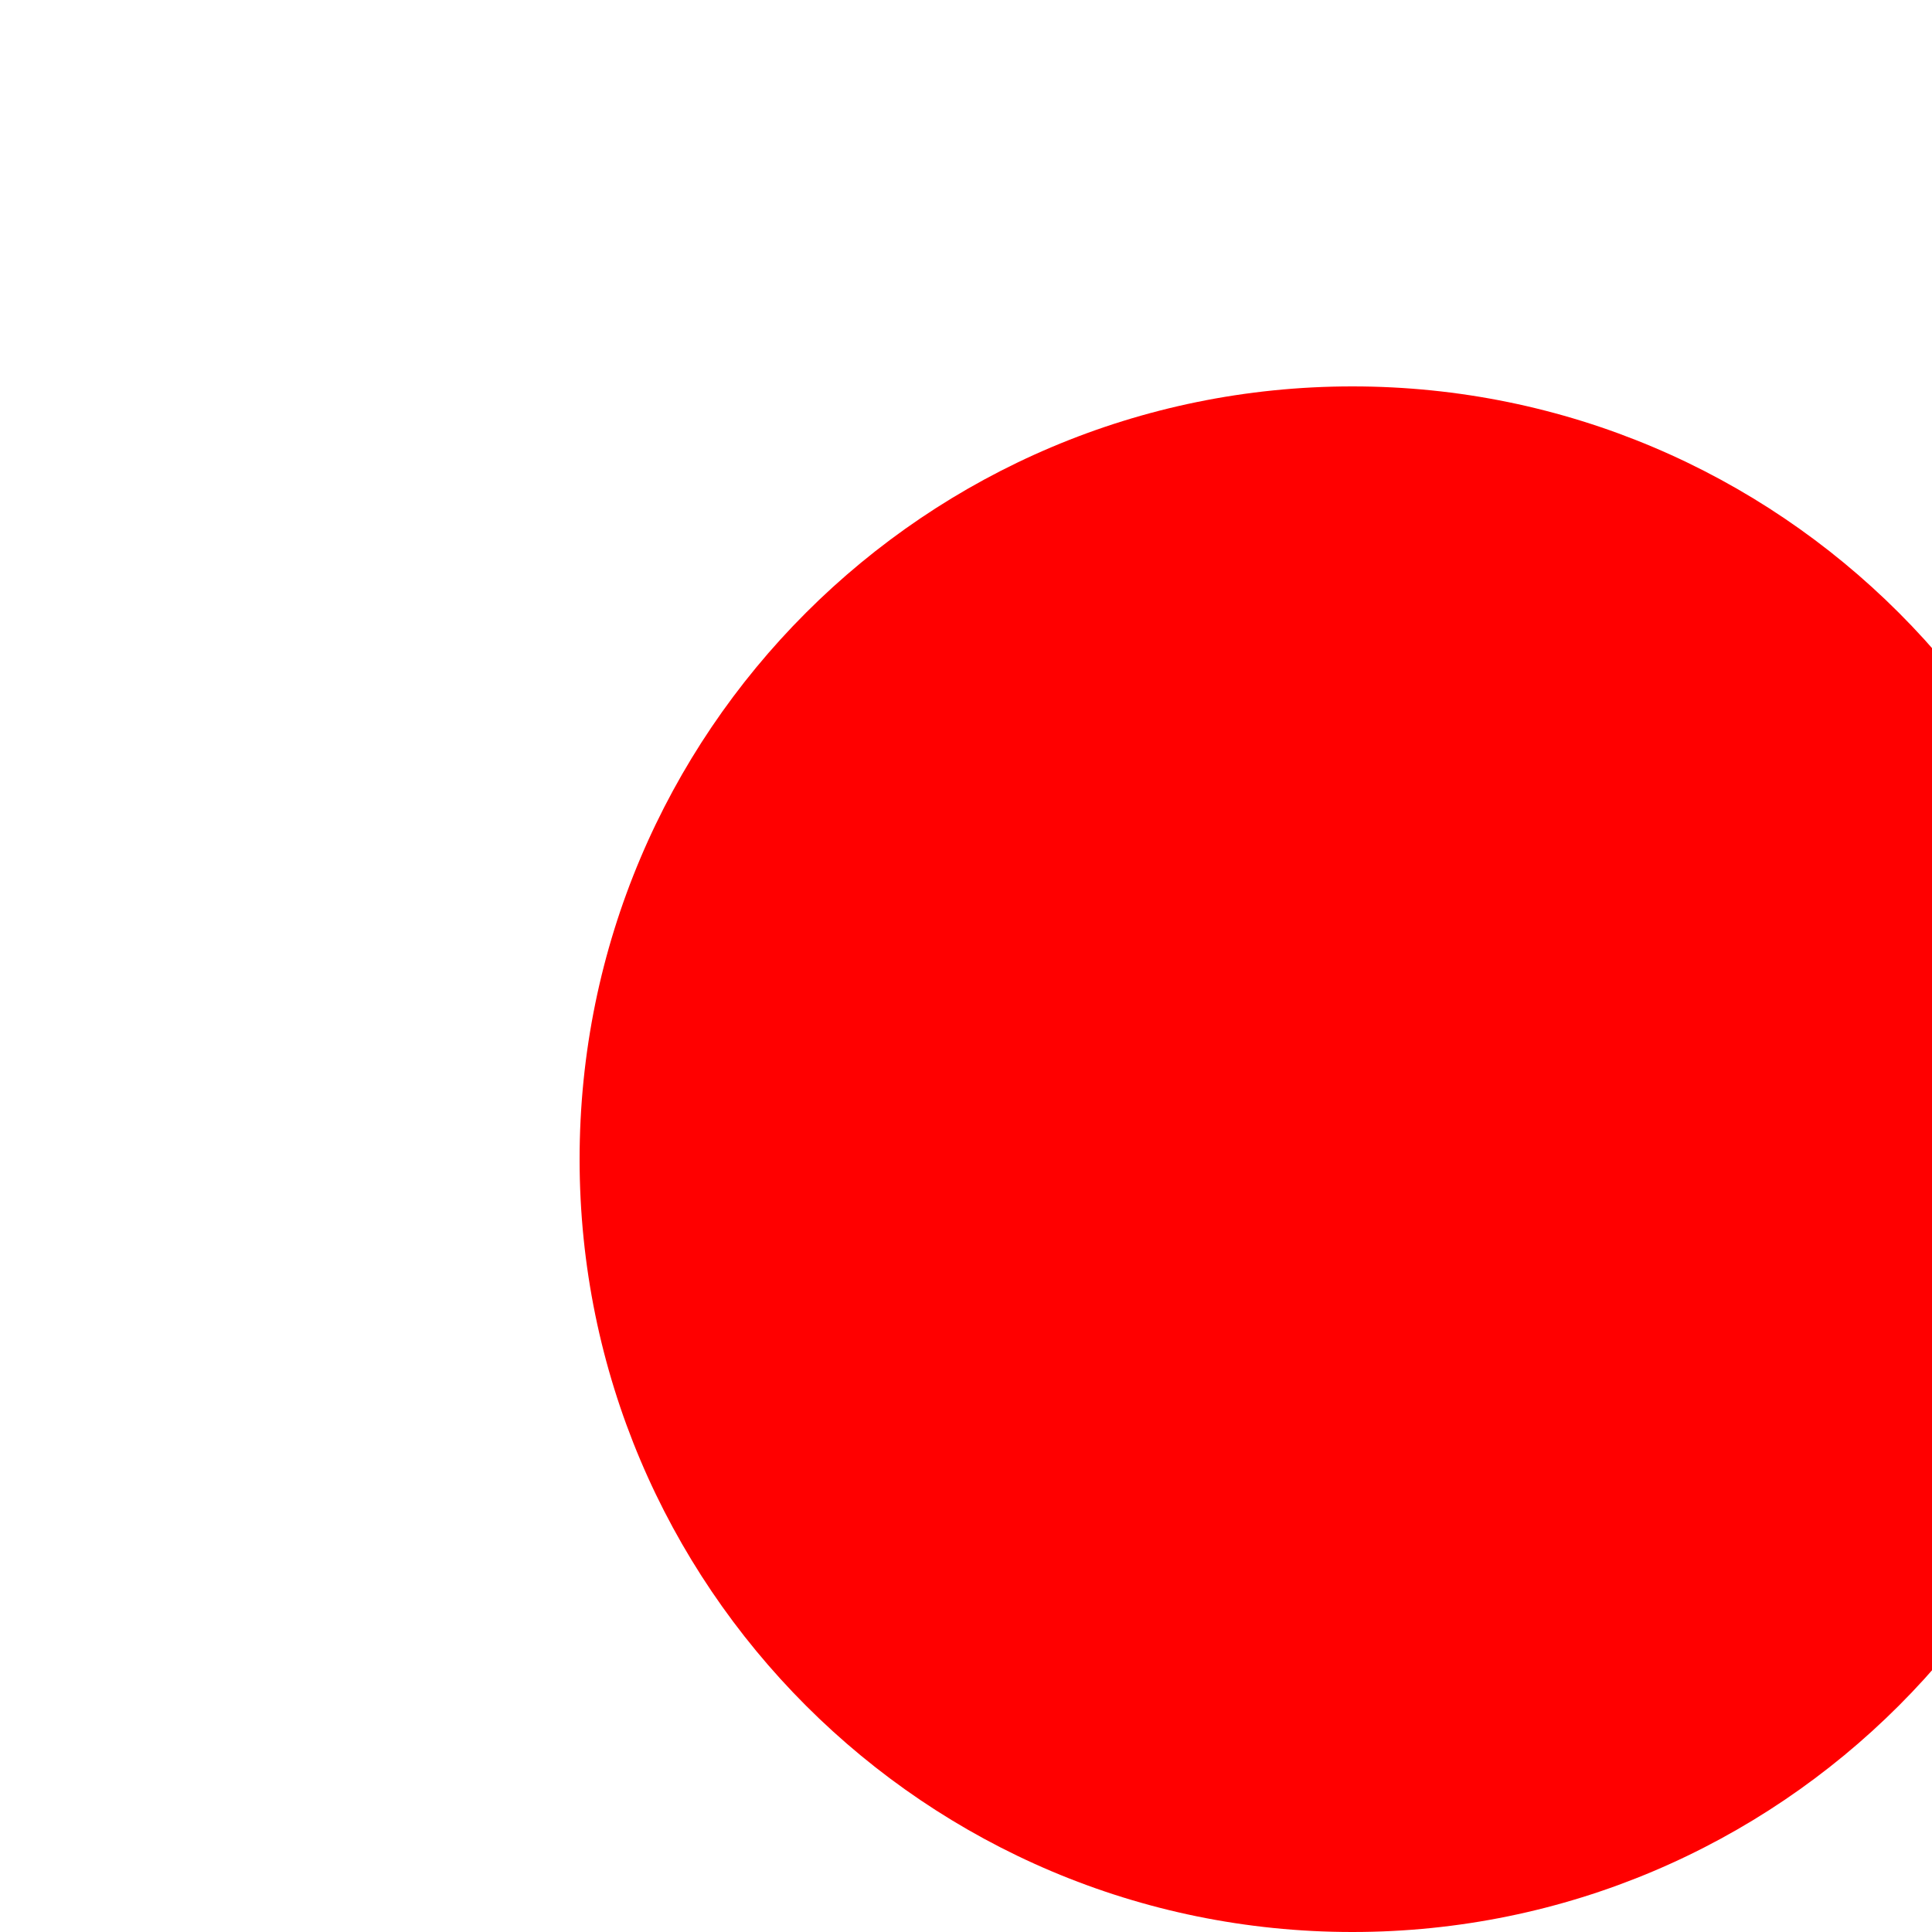
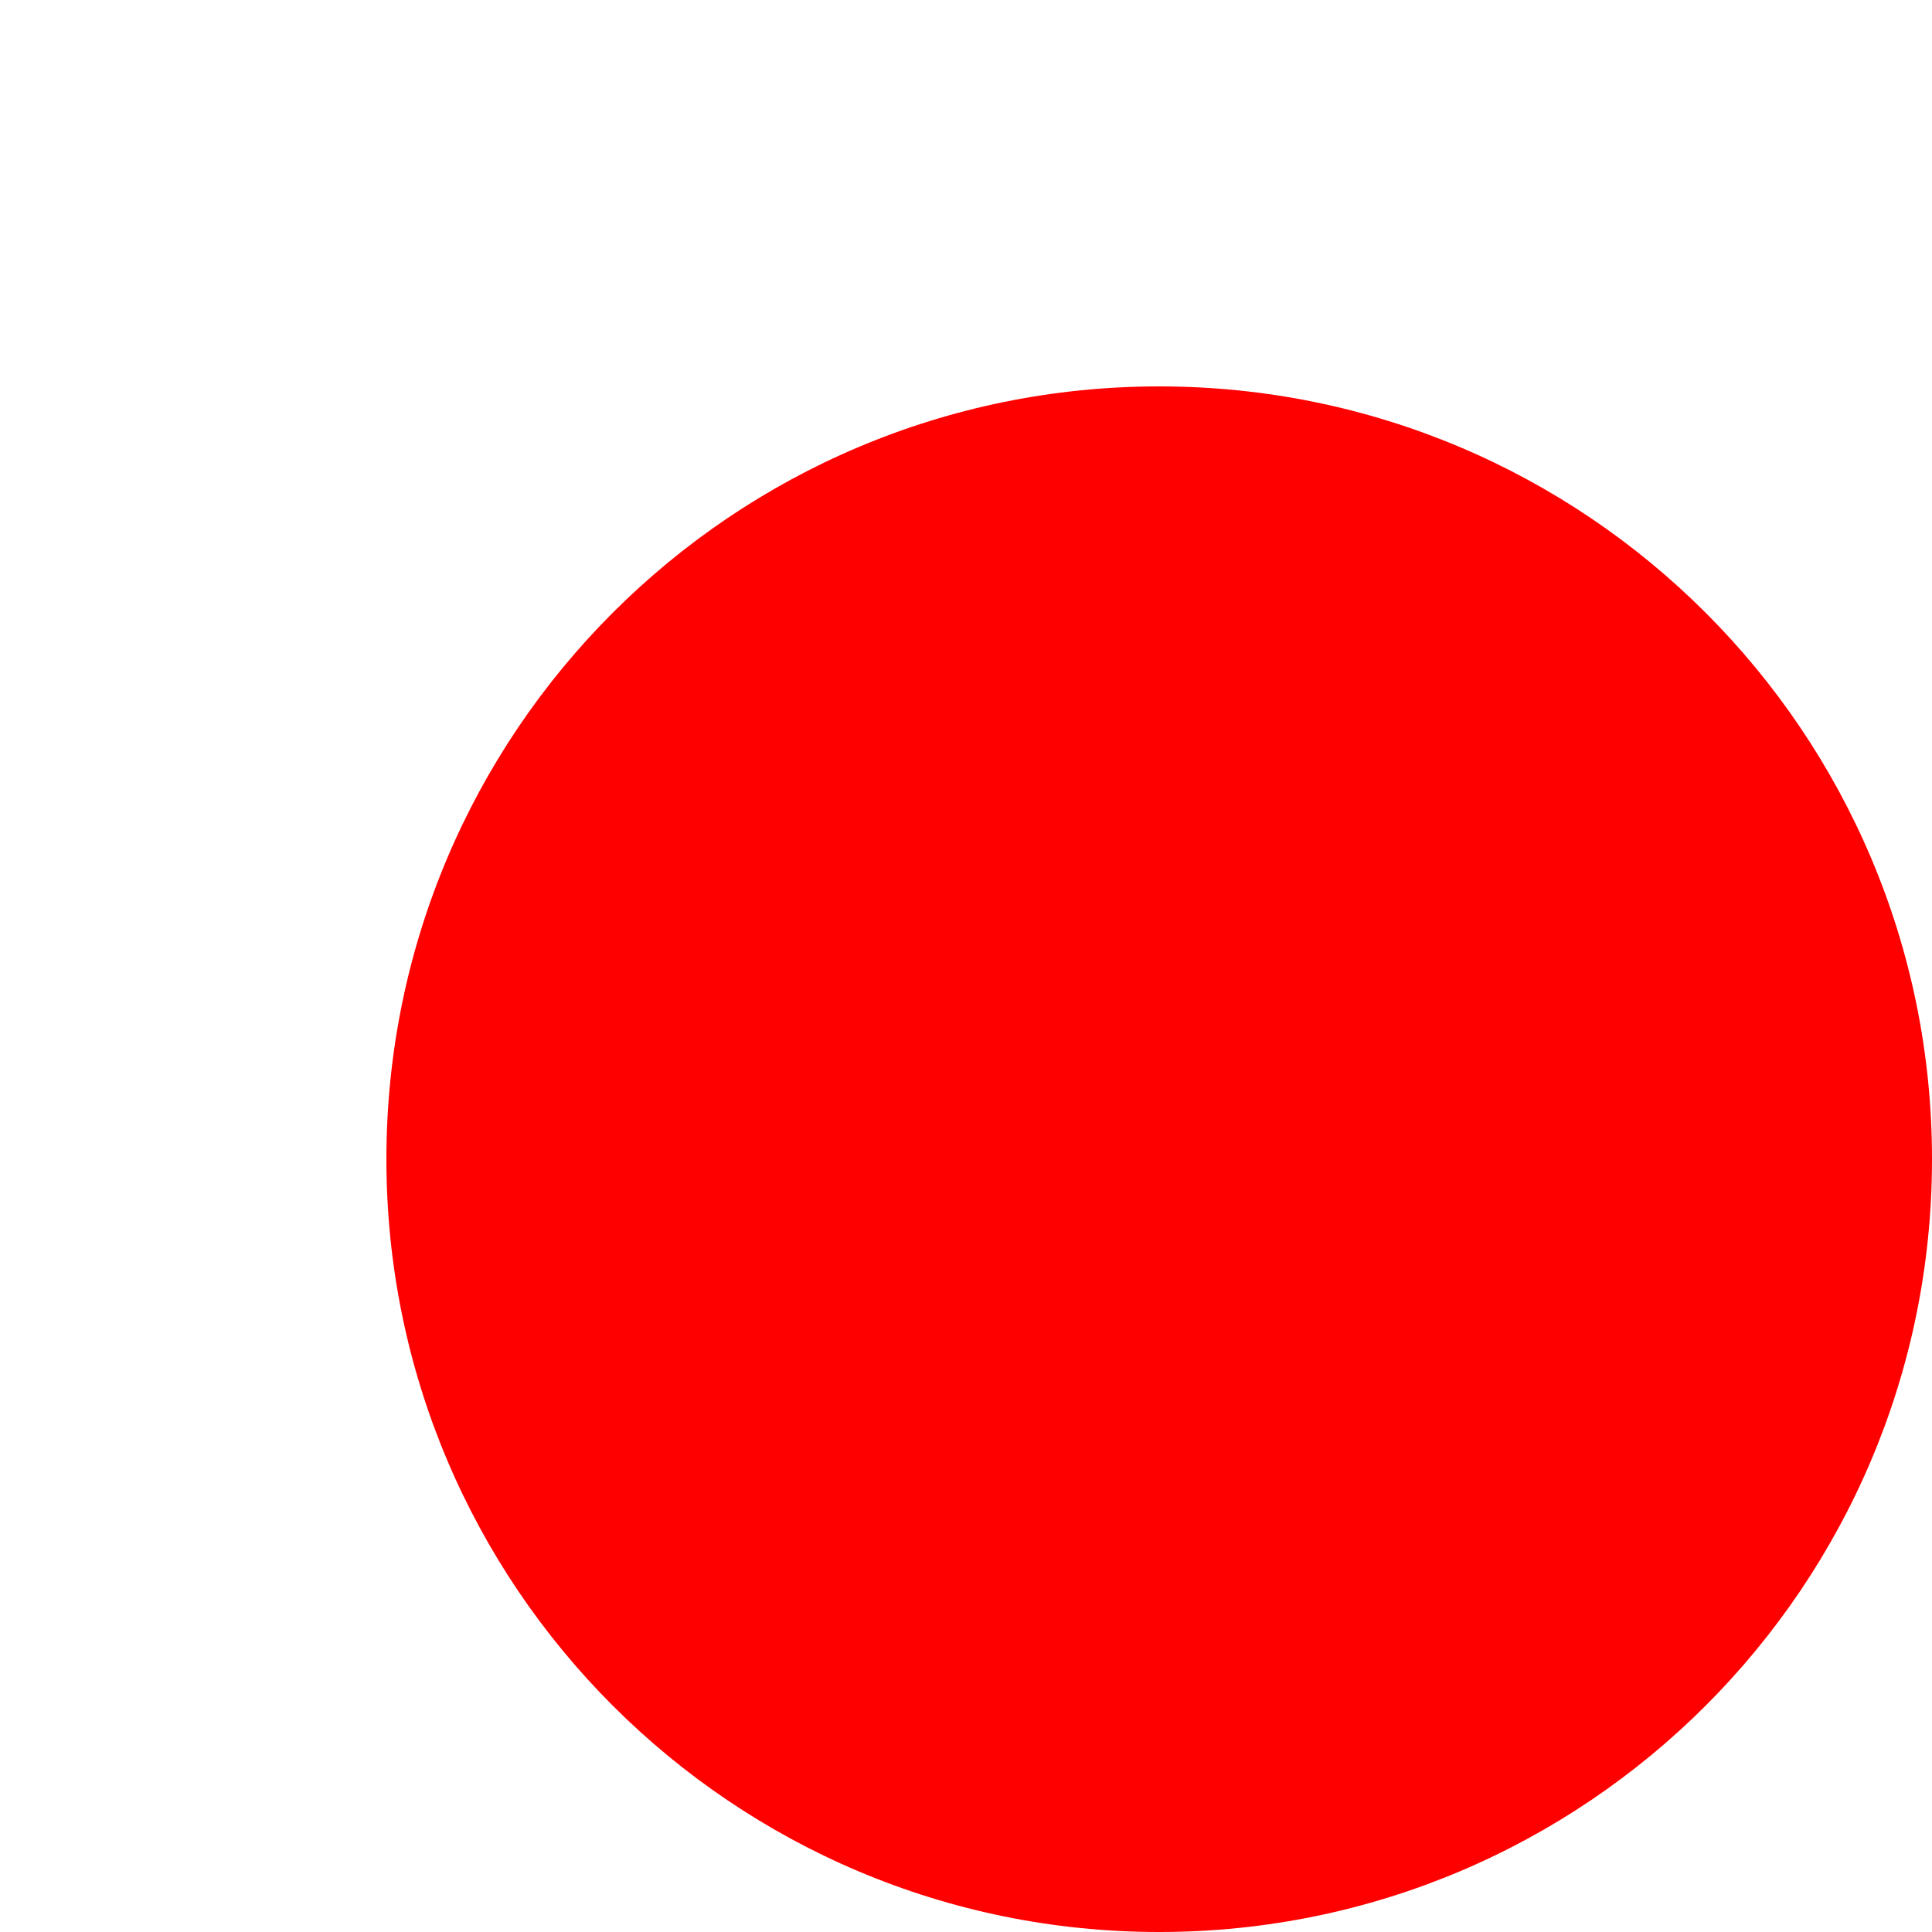
- <svg class="bottomBird">
+ <svg class="crow_b">
  <defs>
    <style>
-     .bottomBird {
+     .crow_b {
      left: 939px;
      top: 134px;
      height: 50px;
+       width: 50px;
    }
  </style>
  </defs>
-   <circle cx="30" cy="30" r="20" fill="red" id="CROW" />
+   <circle id="CROW_B" cx="30" cy="30" r="20" fill="red" />
</svg>
